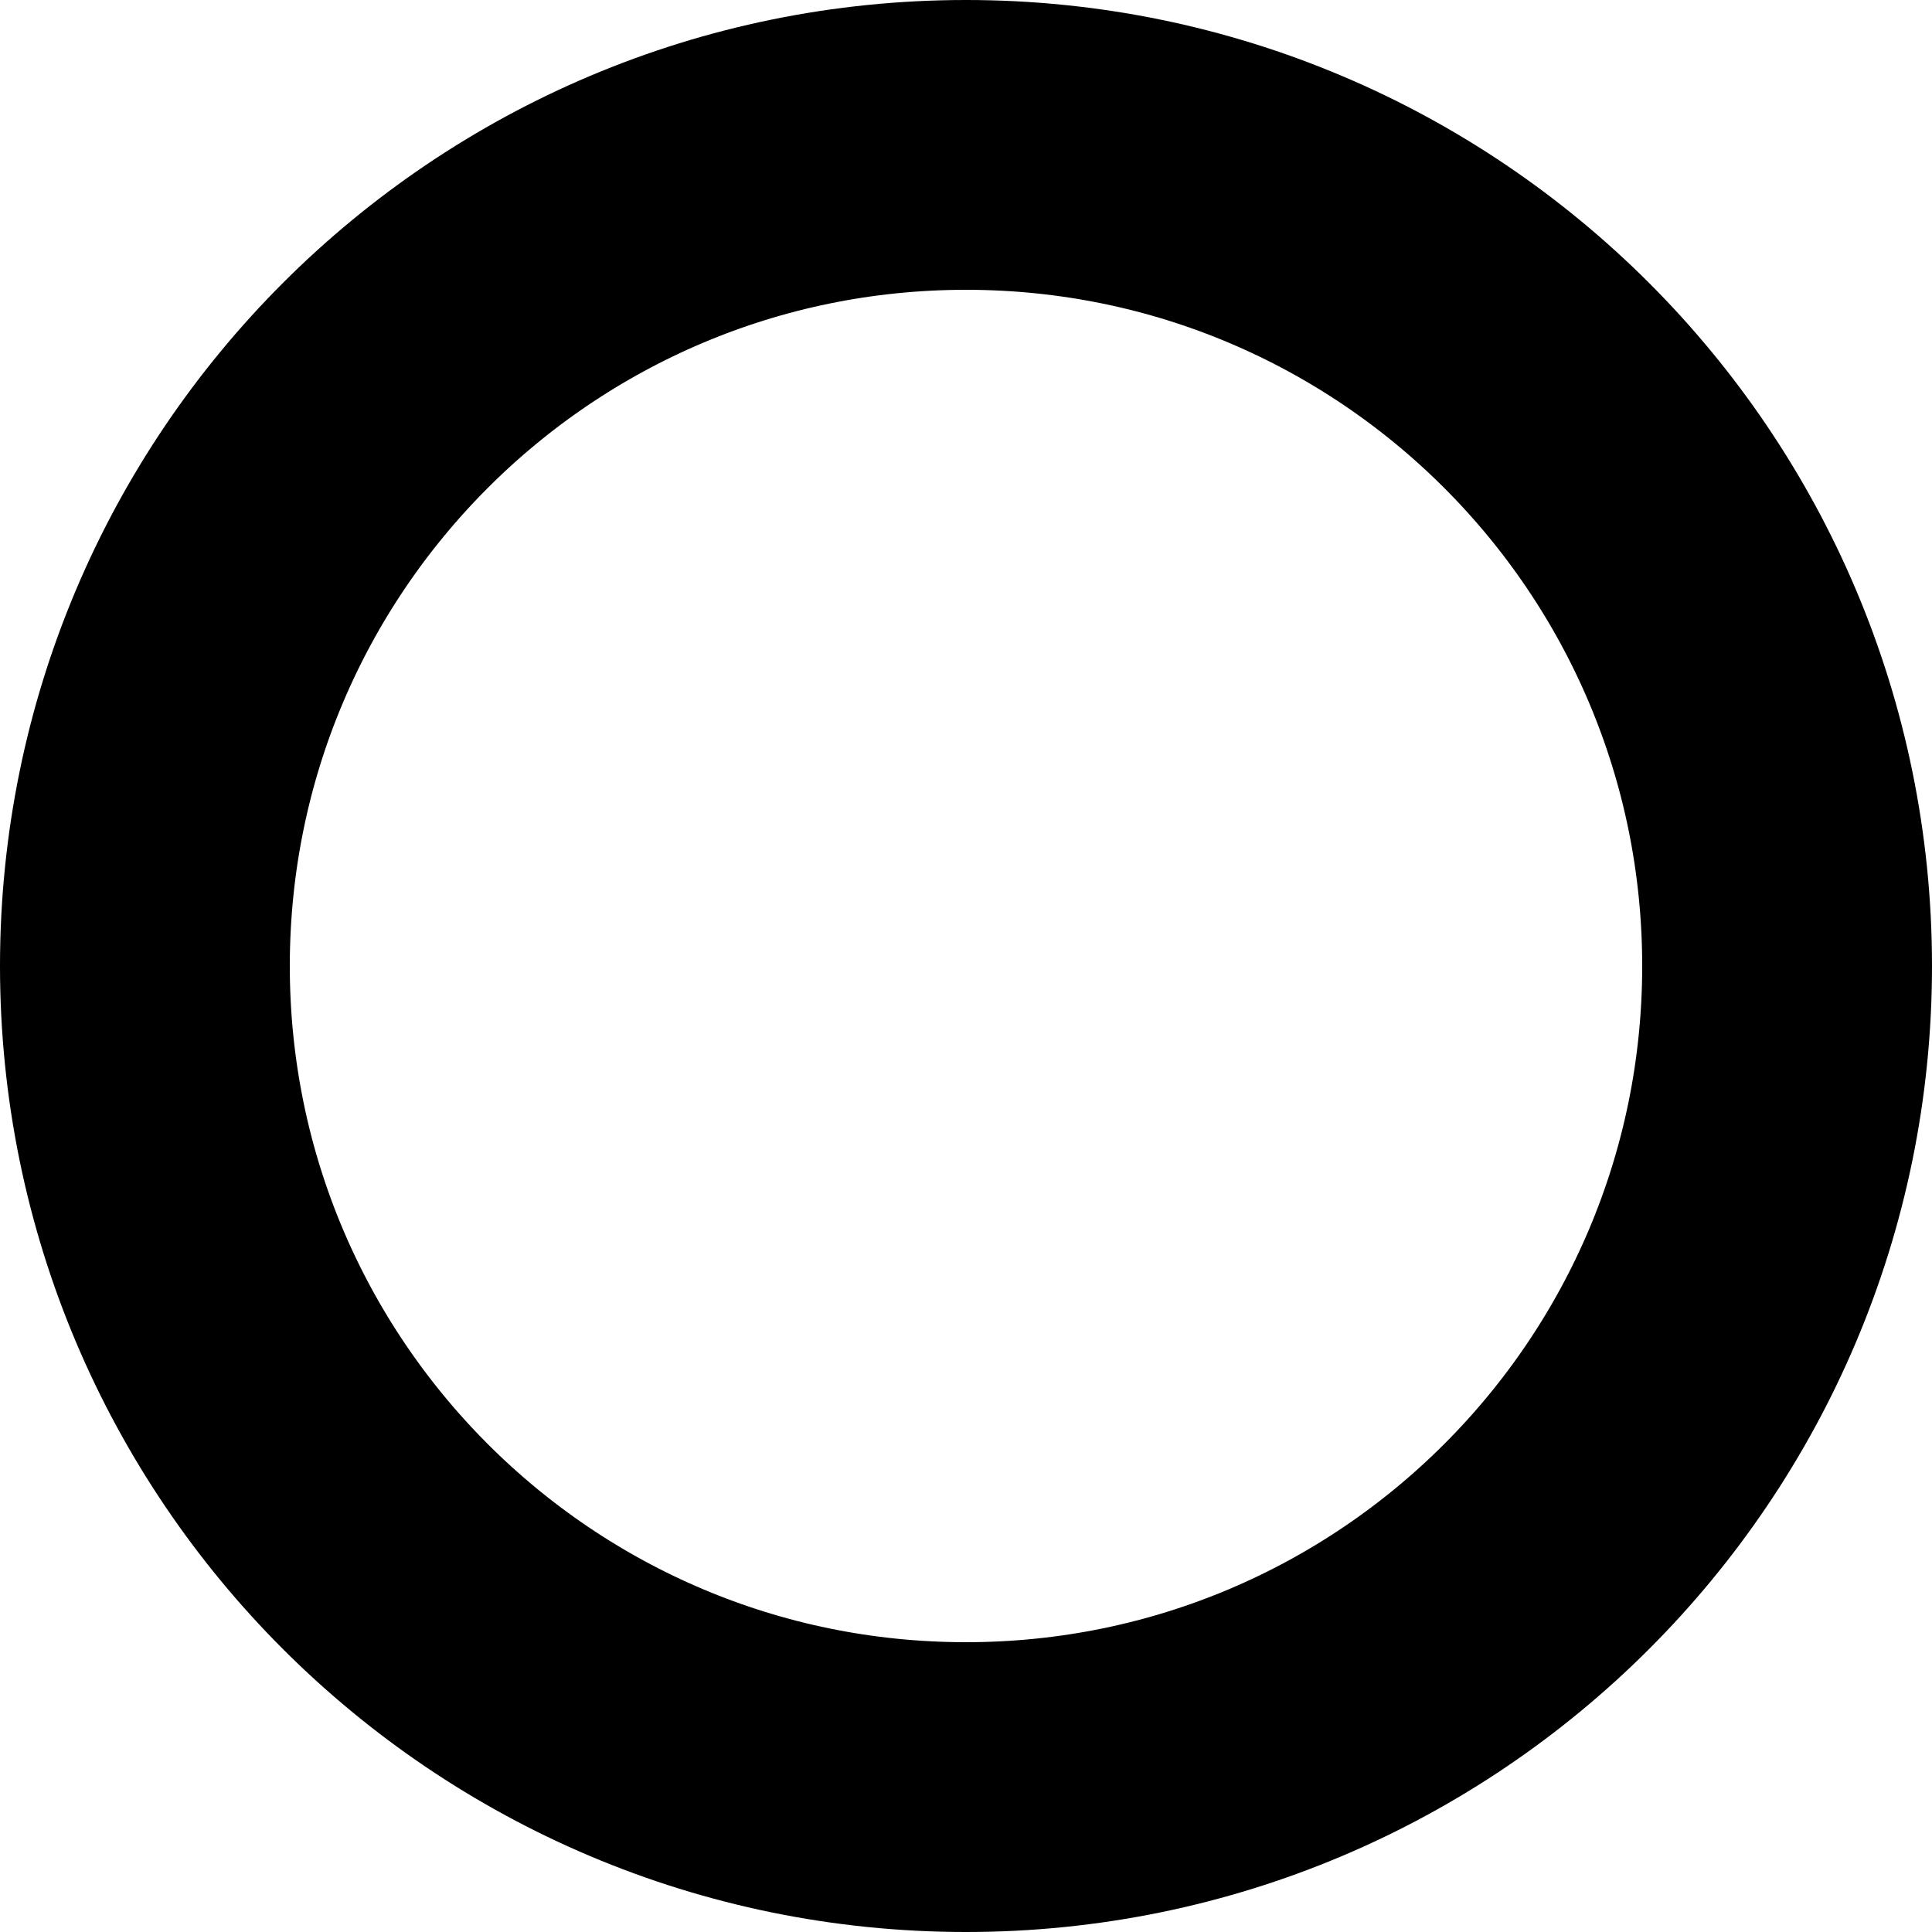
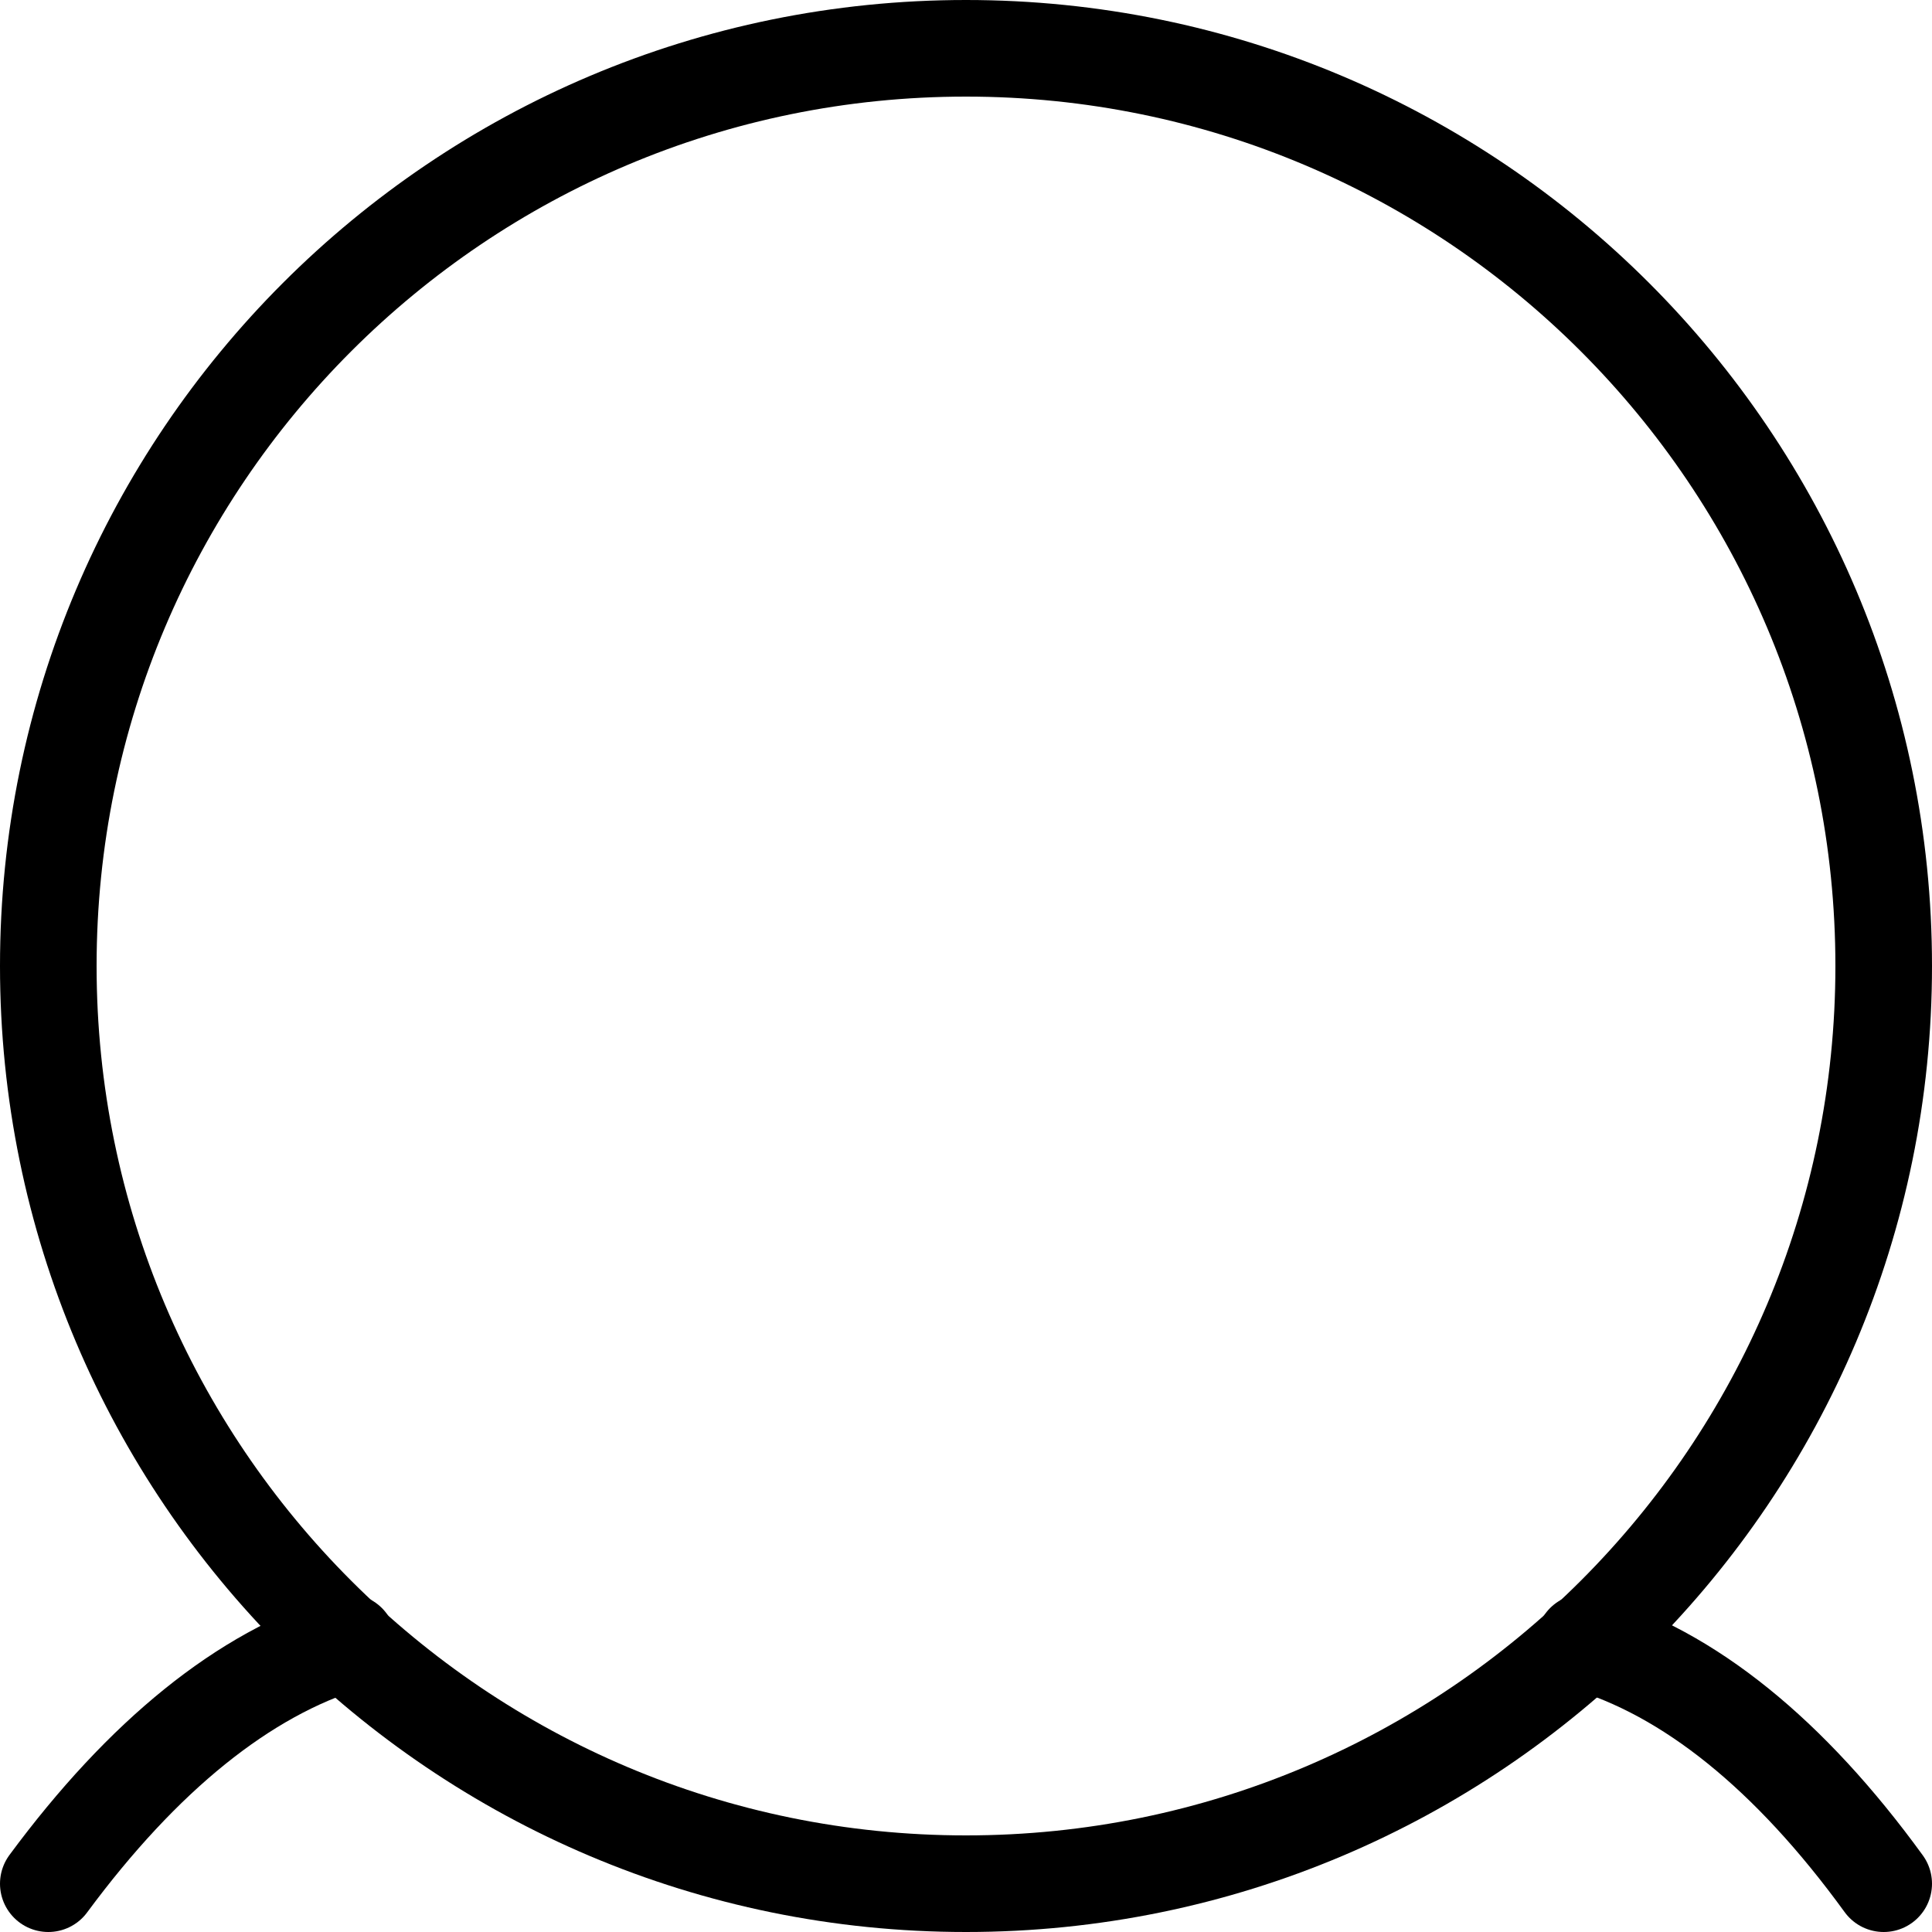
<svg xmlns="http://www.w3.org/2000/svg" width="100" height="100">
-   <circle cx="50" cy="50" r="42.5" fill="none" stroke="black" stroke-width="15" stroke-linecap="round" stroke-linejoin="round" />
+   <circle cx="50" cy="50" r="47.5" stroke="black" stroke-width="5" stroke-linecap="round" stroke-linejoin="round" fill="none" />
+   <path d="M 2.5 97.5 A 50 150 0 0 1 18 85" stroke="black" fill="transparent" stroke-width="5" stroke-linecap="round" />
+   <path d="M 97.5 97.5 A 50 150 1 0 0 82 85" stroke="black" fill="transparent" stroke-width="5" stroke-linecap="round" />
</svg>
